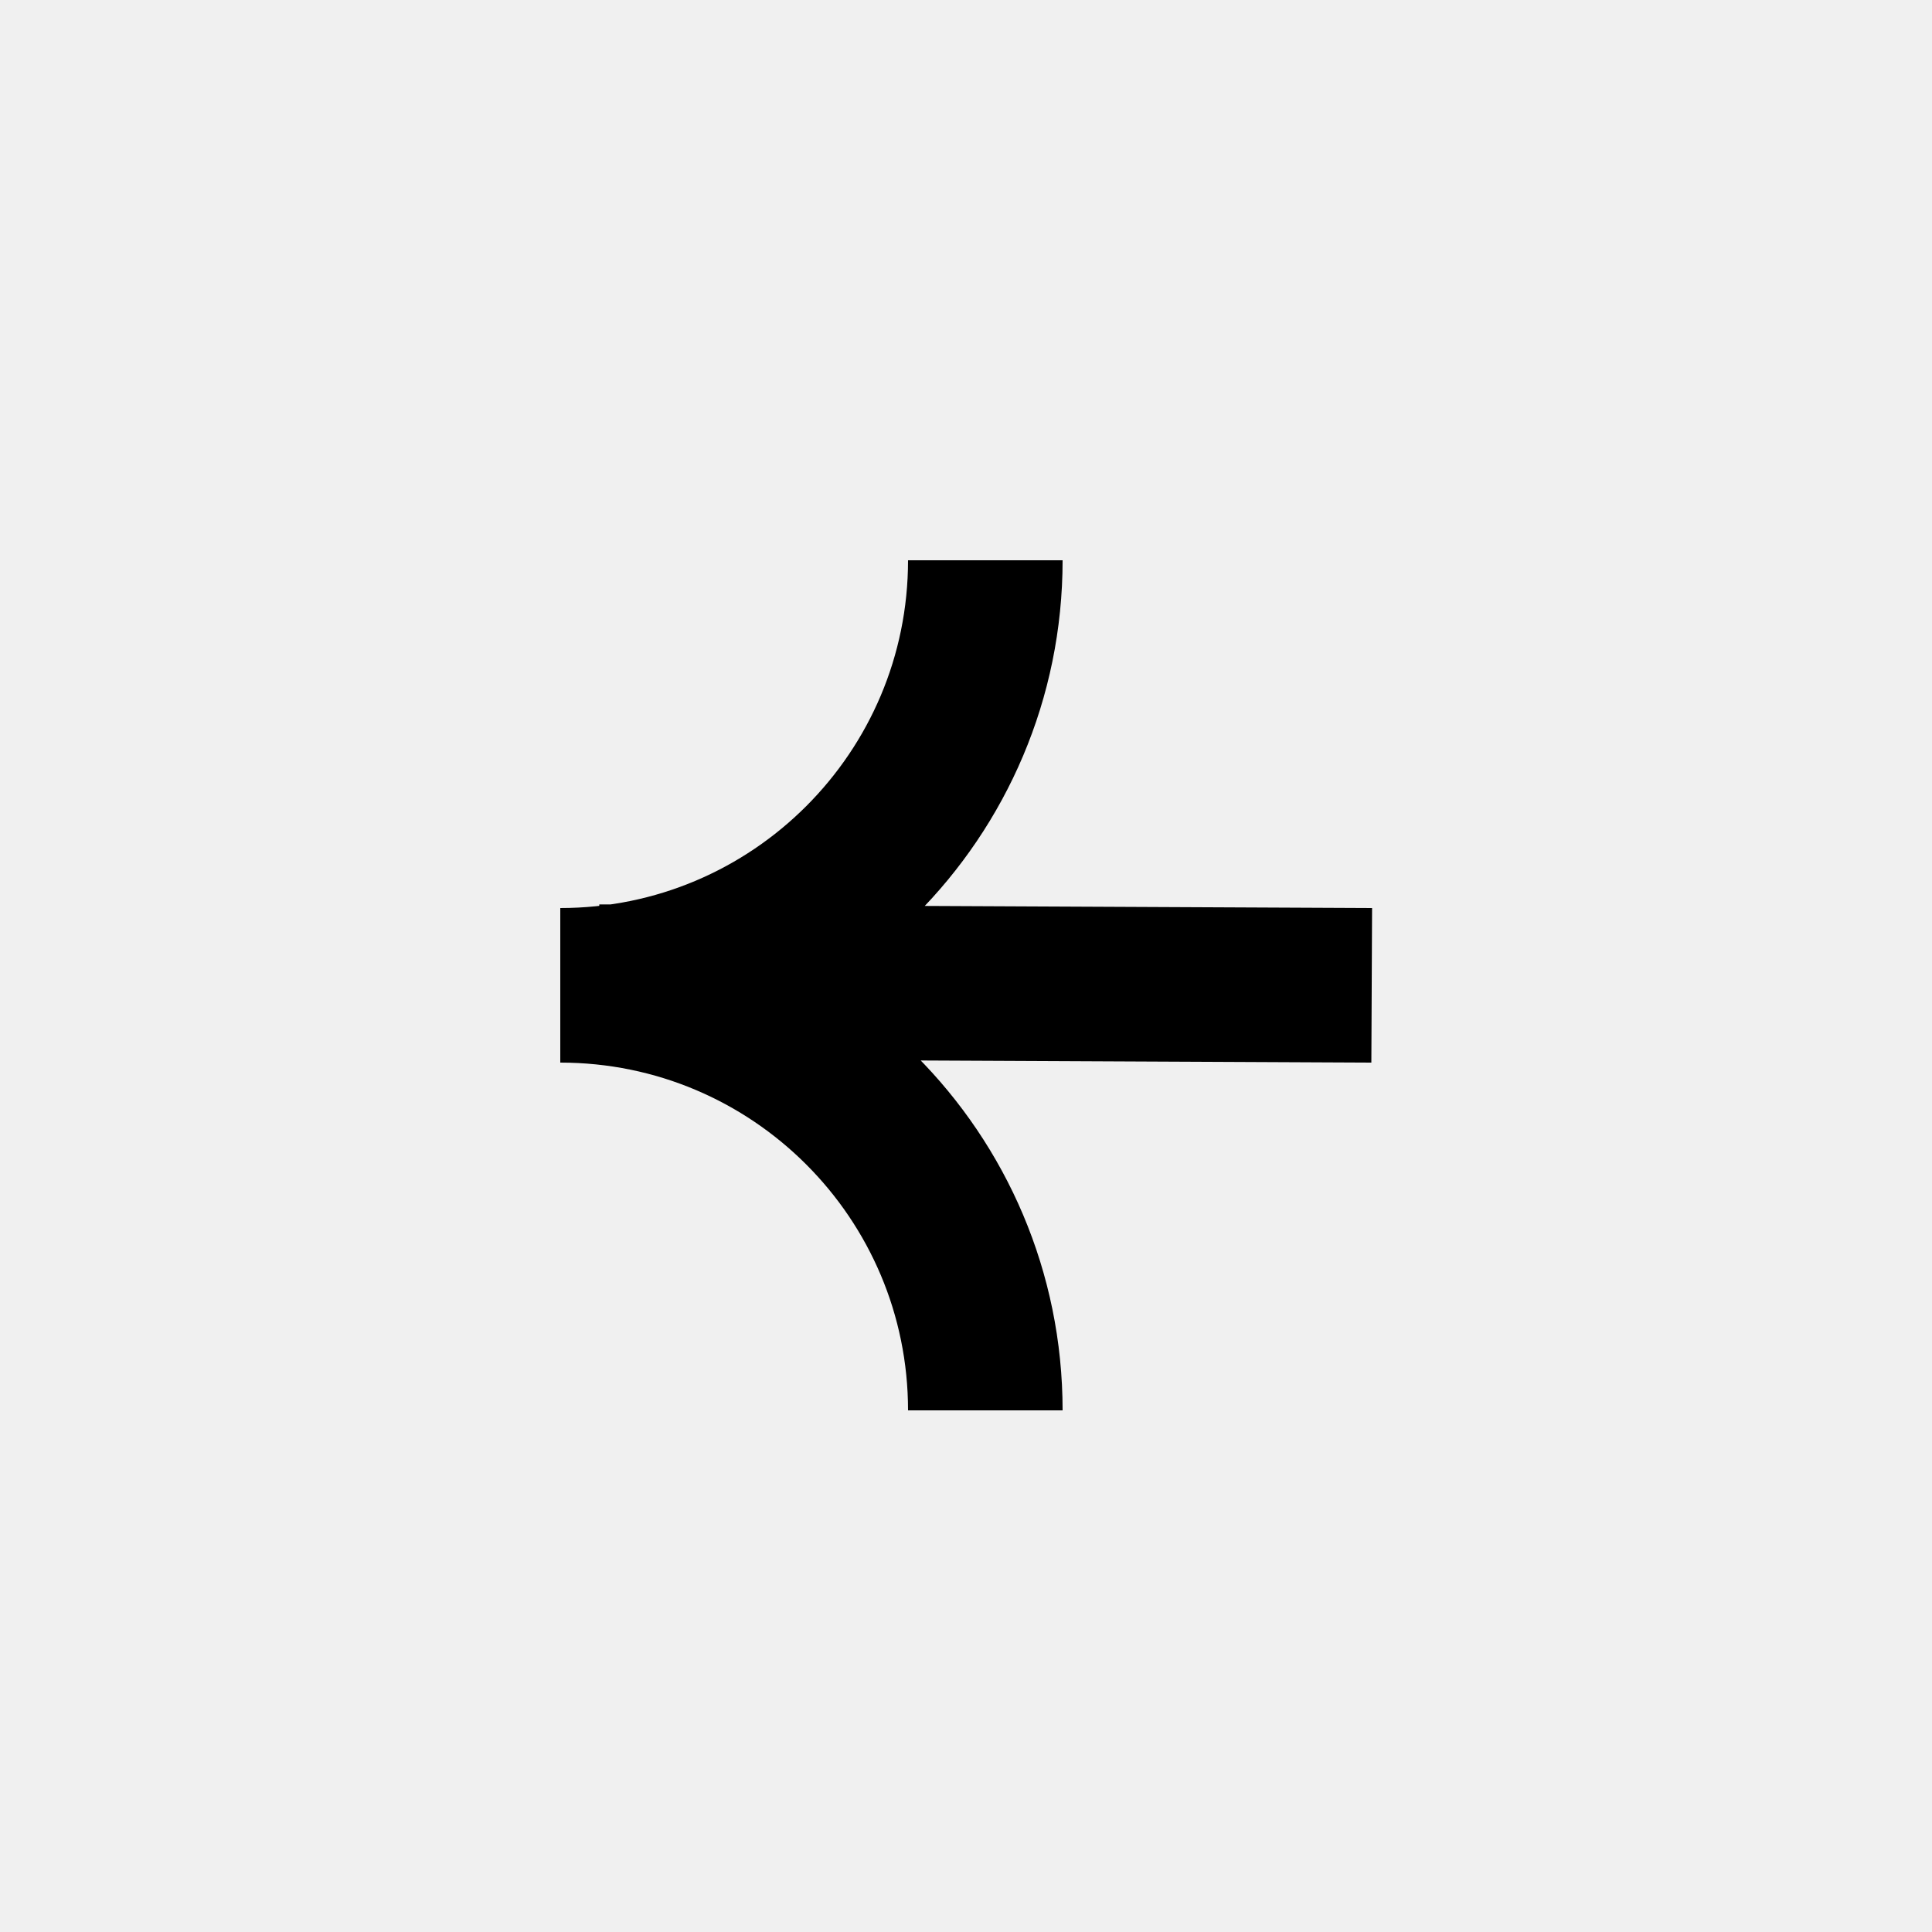
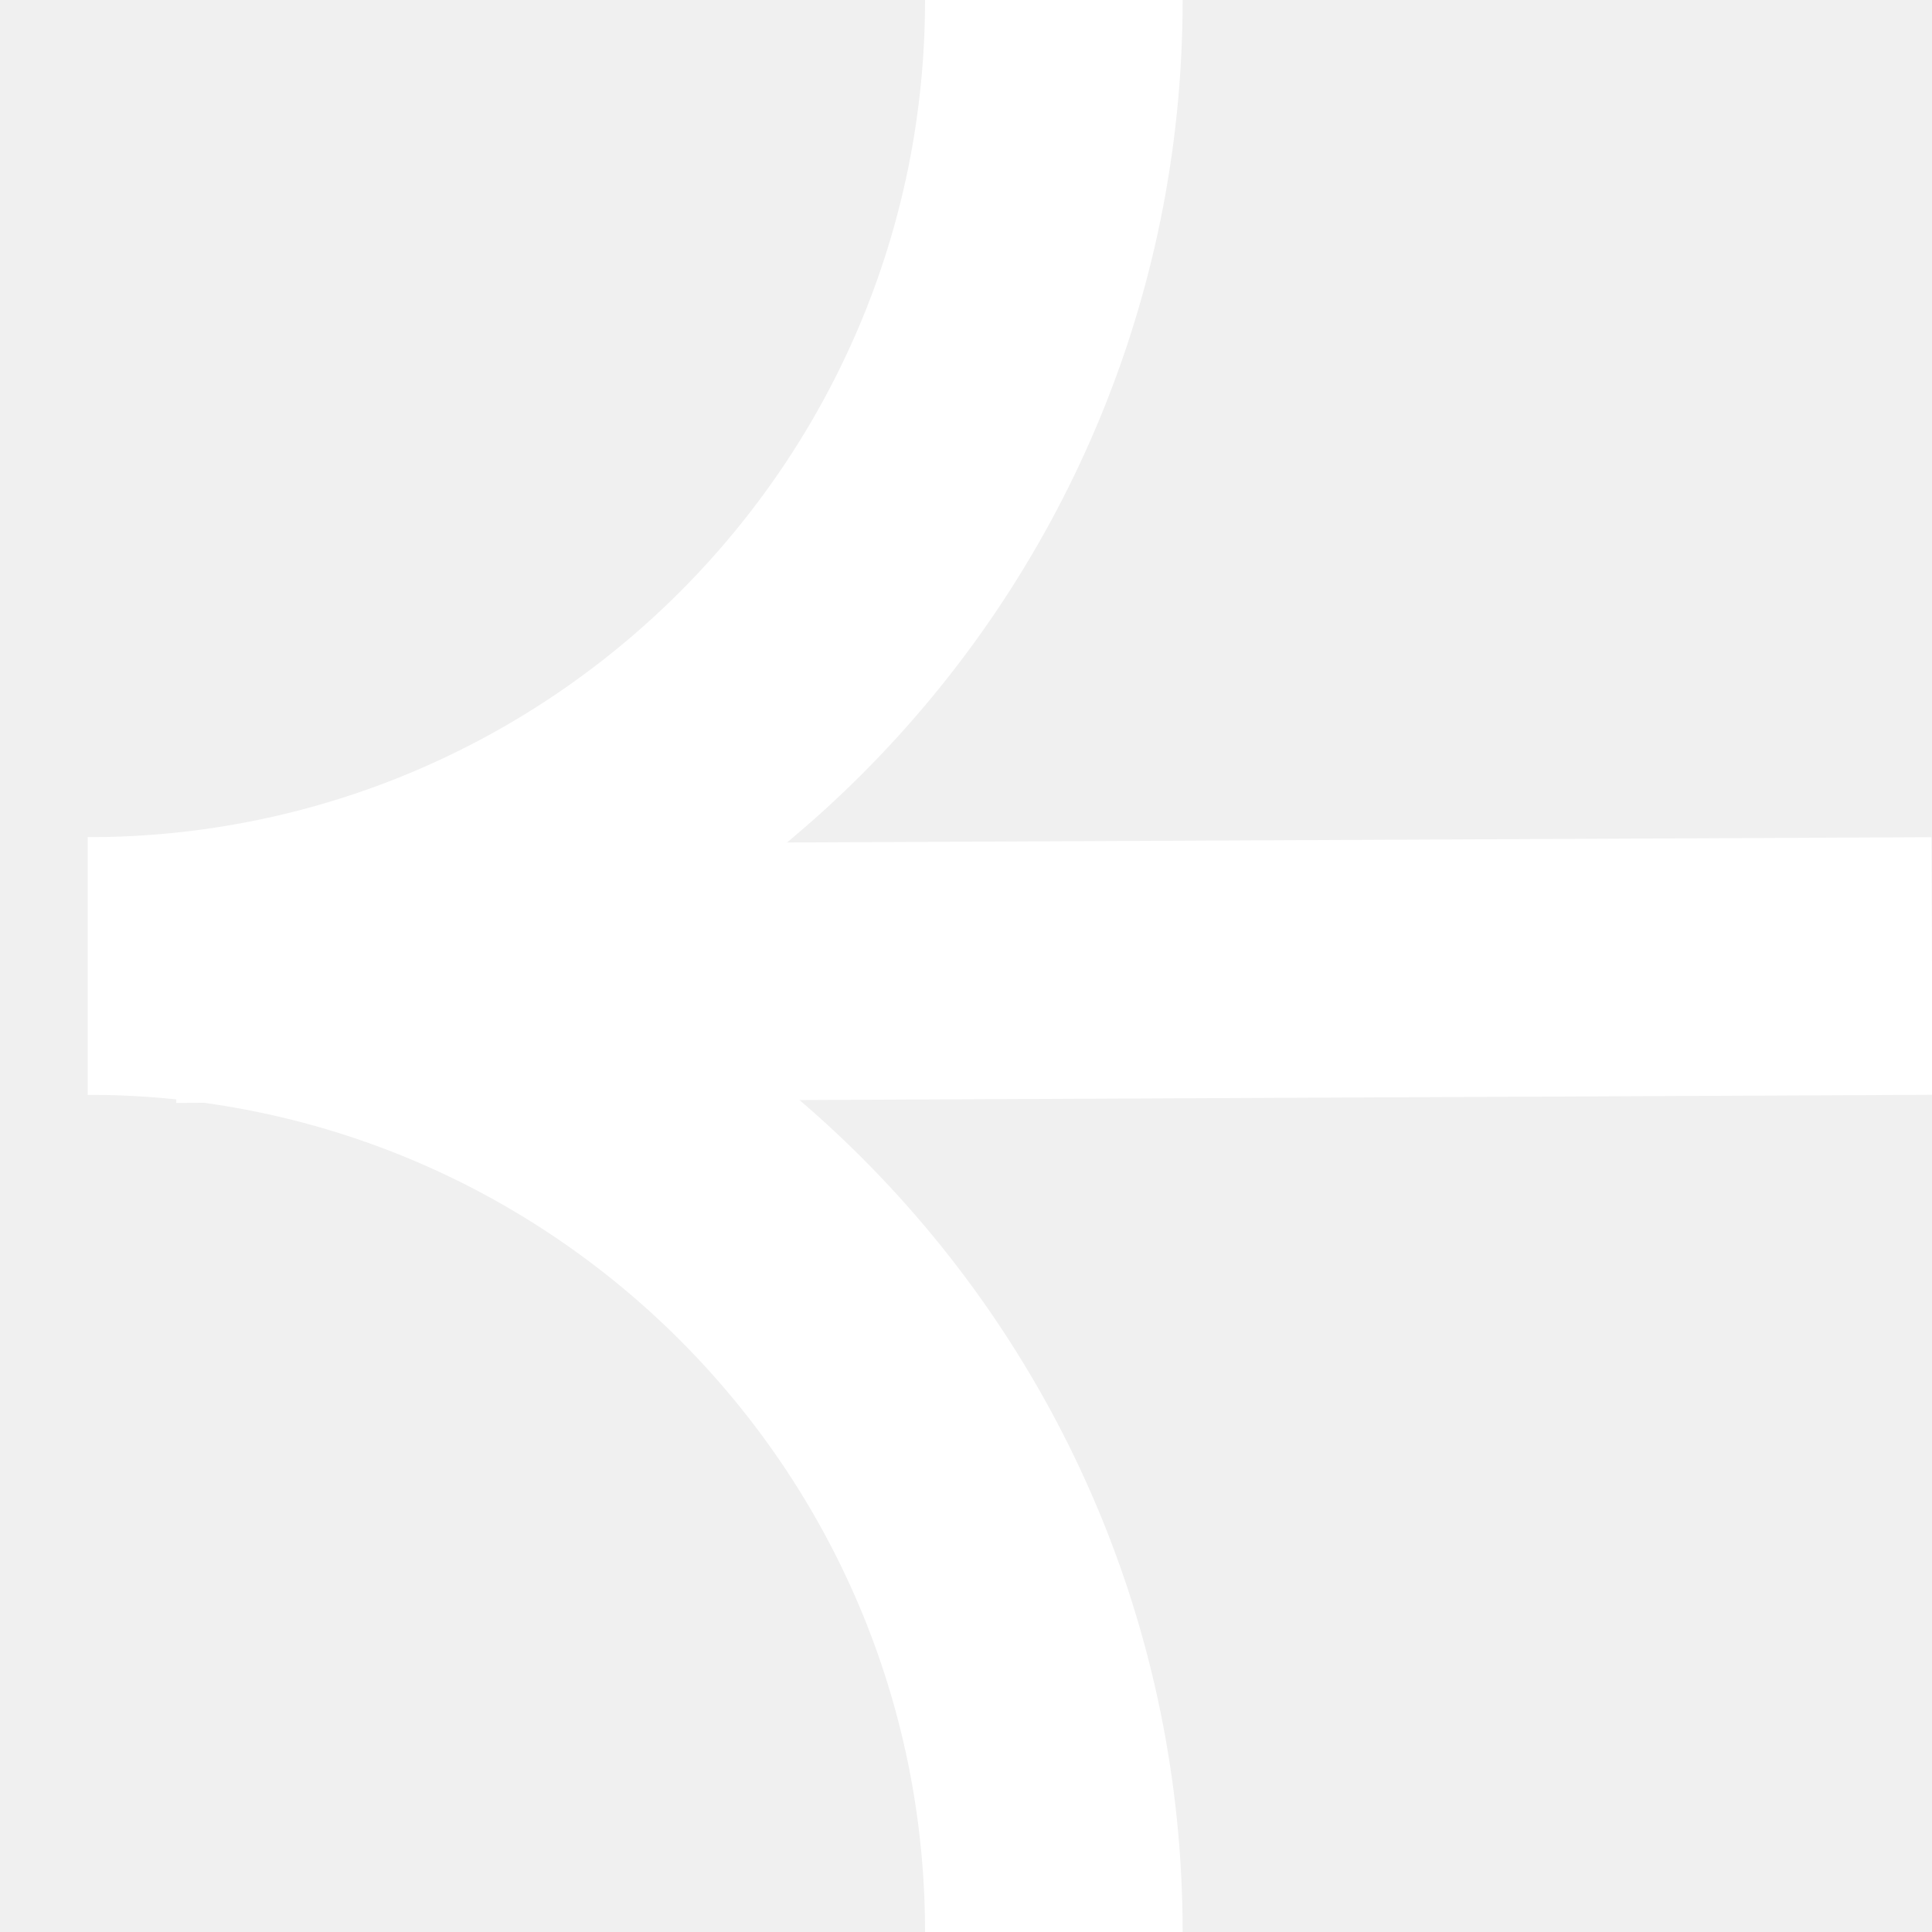
- <svg xmlns="http://www.w3.org/2000/svg" viewBox="0 0 25 25" width="25" height="25">
-   <g fill="none" fill-rule="evenodd" transform="matrix(1, 0, 0, 1, -2.220446049250313e-16, 0)">
-     <g stroke="#000" stroke-width="2">
-       <path d="M 12.5 18 L 12.547 8 M 12.5 7.5 C 12.5 10.538 10.038 13 7 13 M 12.5 7.5 C 12.5 10.538 14.962 13 18 13" transform="matrix(0, -1, 1, 0, -0.249999, 25.25)" />
-     </g>
+ <svg xmlns="http://www.w3.org/2000/svg" height="15" viewBox="0 0 15 15" width="15">
+   <g fill="none" fill-rule="evenodd" stroke="#fff" stroke-width="2" transform="matrix(-1 0 0 1 15 0)">
+     <path d="m0 7.5 13.636.063" />
+     <path d="m14.318 7.5c-4.142 0-7.5-3.358-7.5-7.5" />
+     <path d="m14.318 7.5c-4.142 0-7.5 3.358-7.5 7.5" />
  </g>
</svg>
